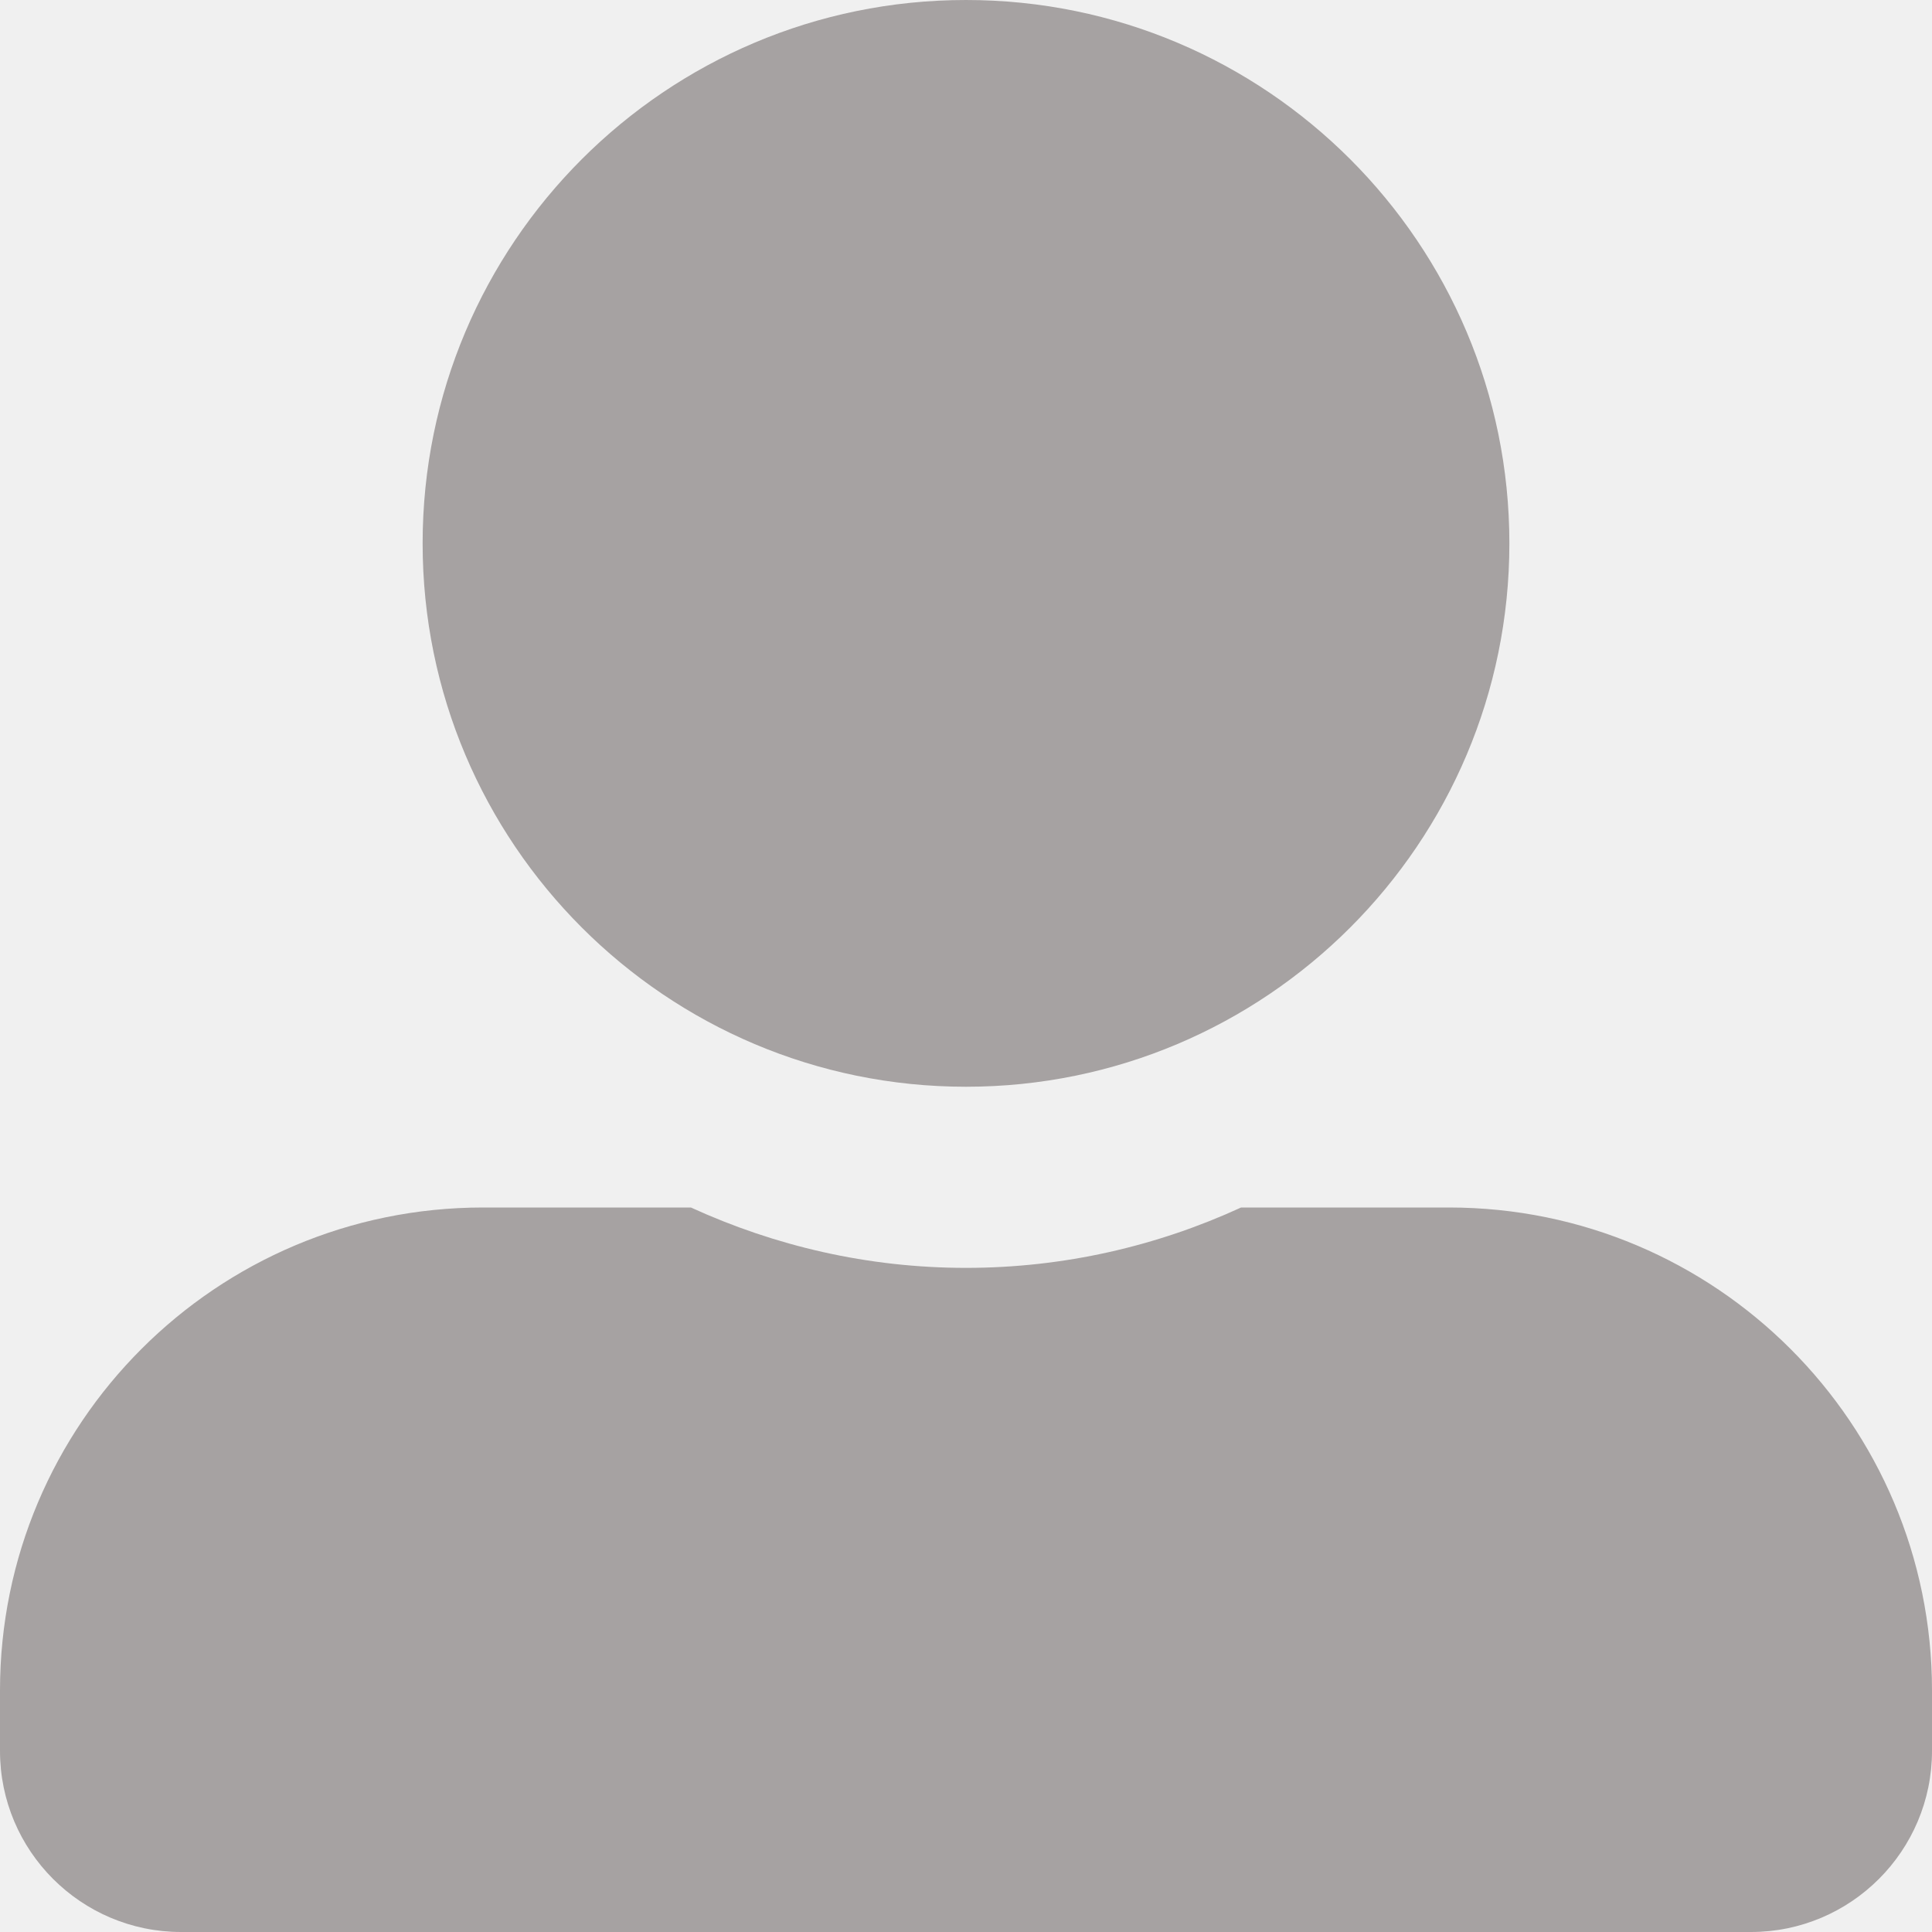
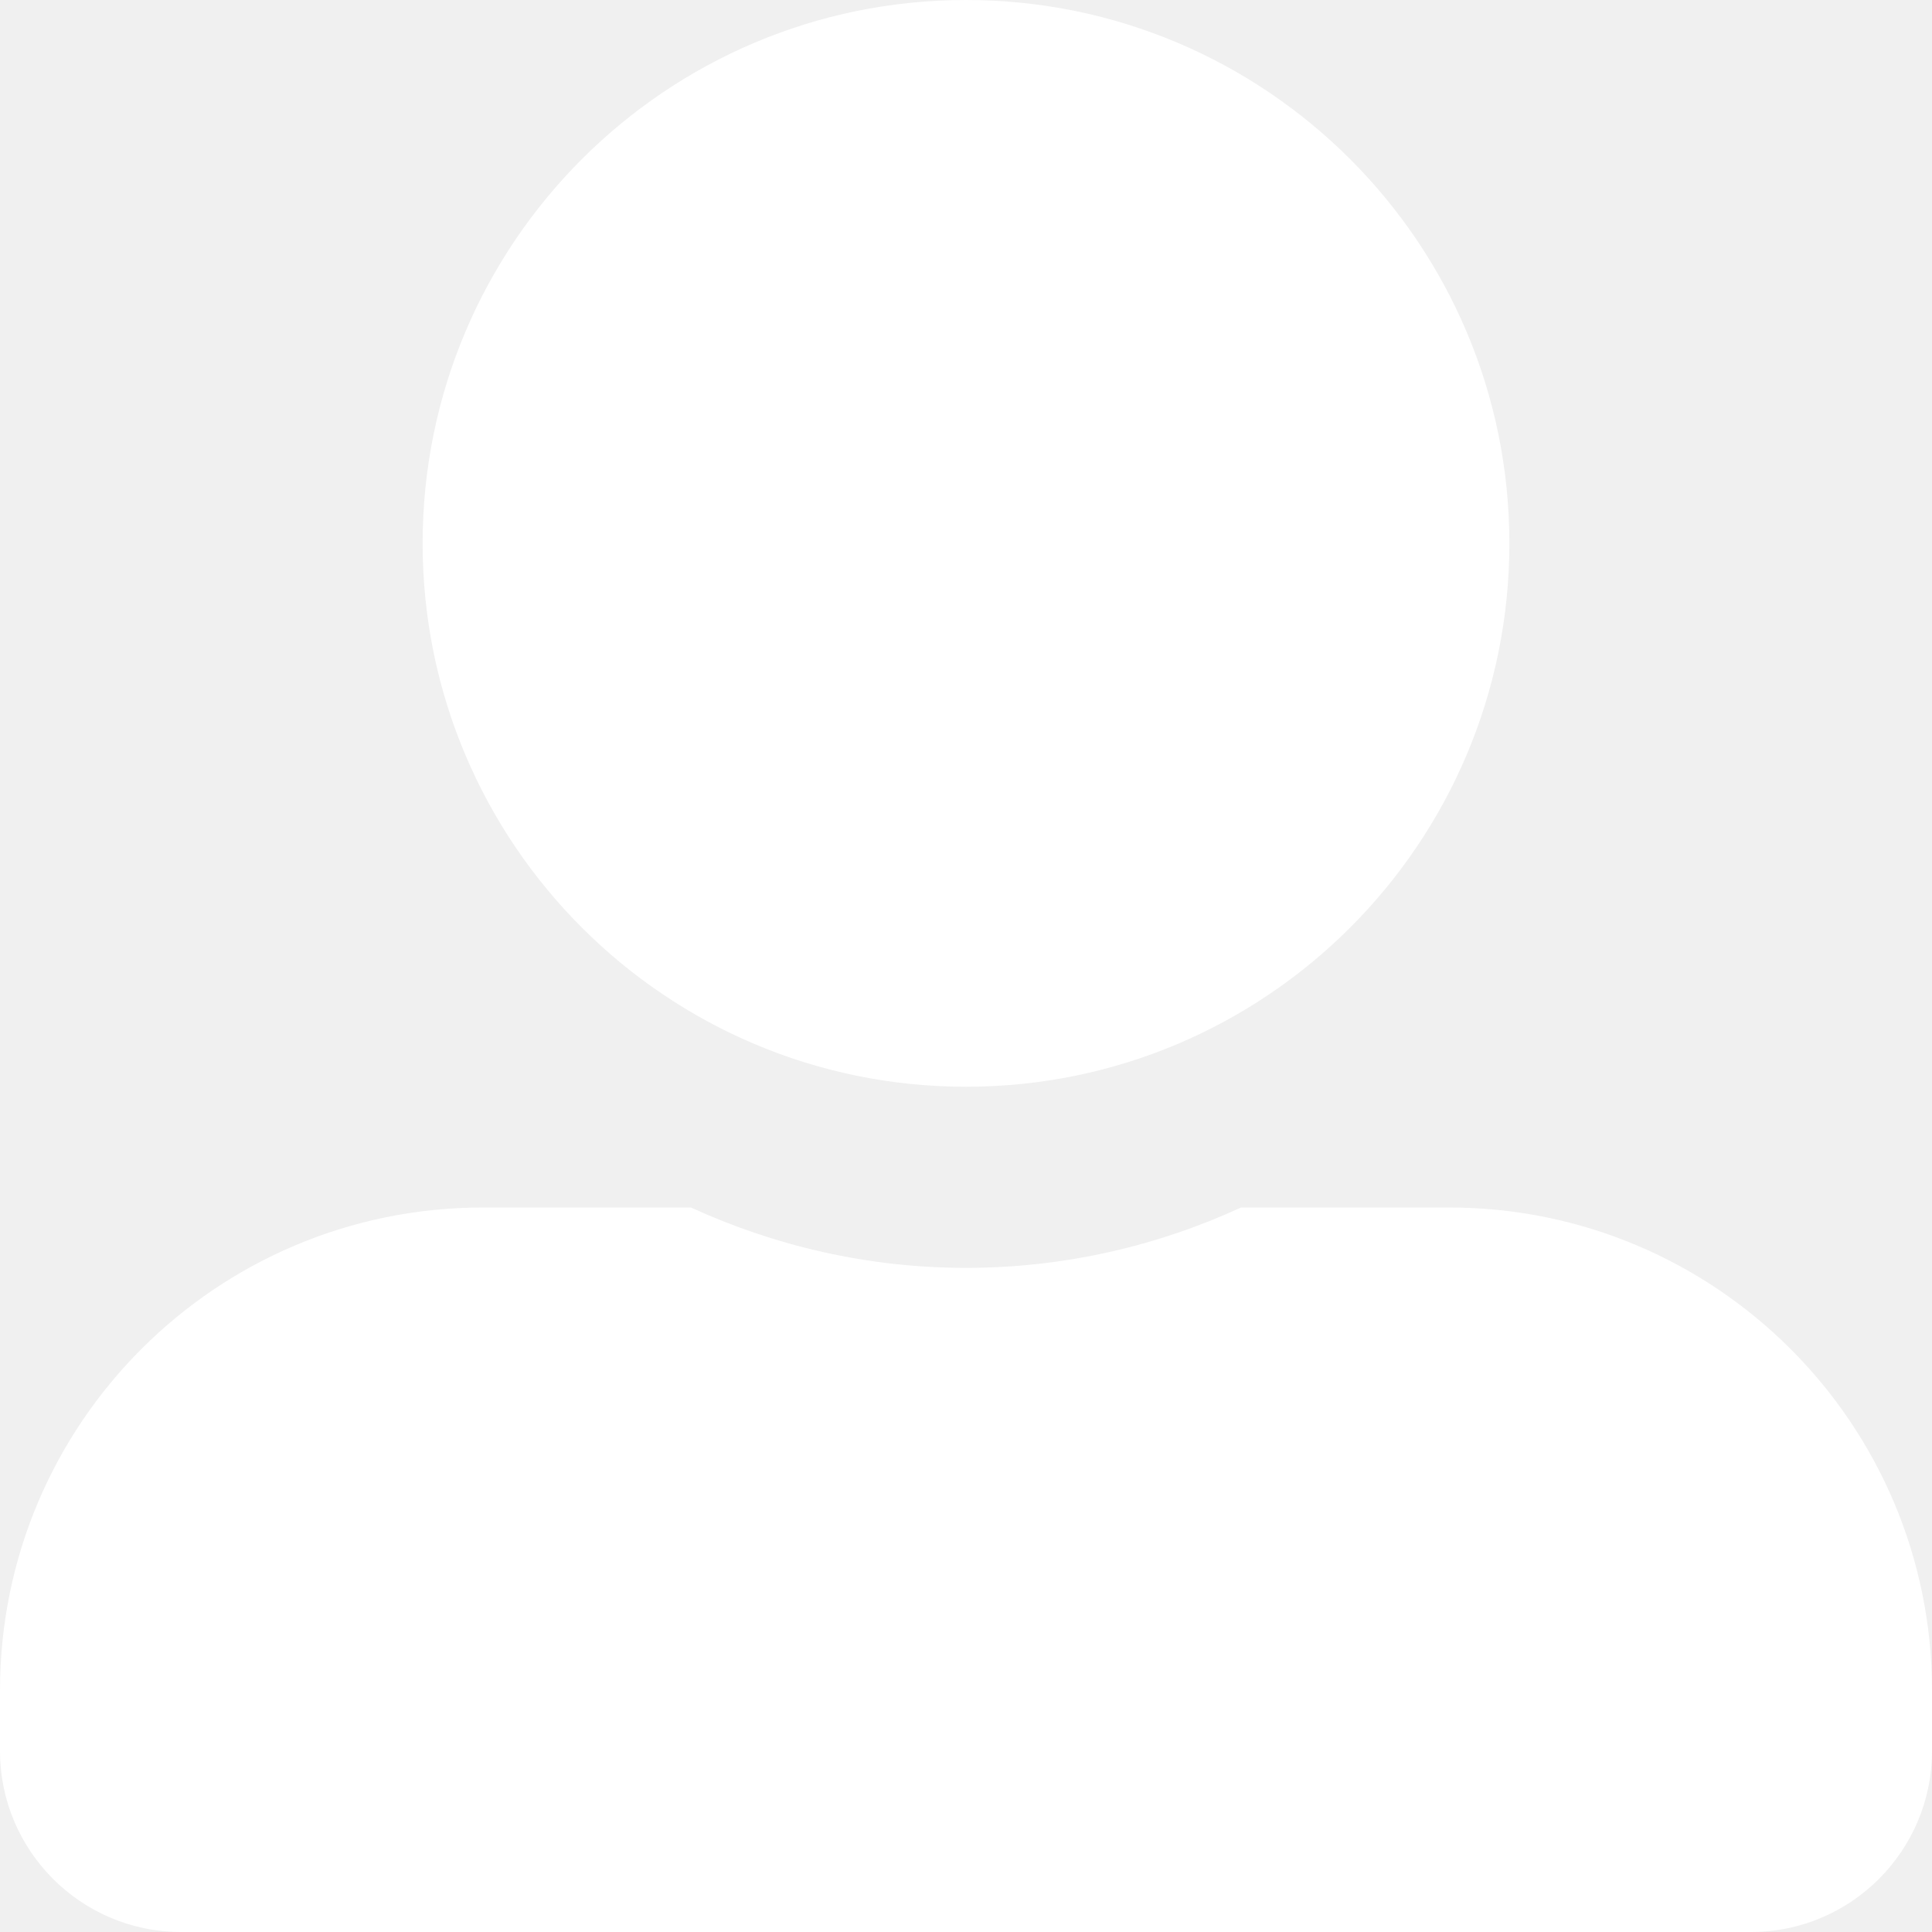
- <svg xmlns="http://www.w3.org/2000/svg" viewBox="0 0 512 512" height="17" width="17" fill="#a6a2a2">
+ <svg xmlns="http://www.w3.org/2000/svg" viewBox="0 0 512 512" height="17" width="17" fill="#FFF">
  <path d="M256 288c79.5 0 144-64.5 144-144S335.5 0 256 0 112 64.5 112 144s64.5 144 144 144zm128 32h-55.1c-22.2 10.2-46.9 16-72.9 16s-50.6-5.8-72.9-16H128C57.3 320 0 377.3 0 448v16c0 26.5 21.5 48 48 48h416c26.5 0 48-21.5 48-48v-16c0-70.7-57.3-128-128-128z" />
</svg>
